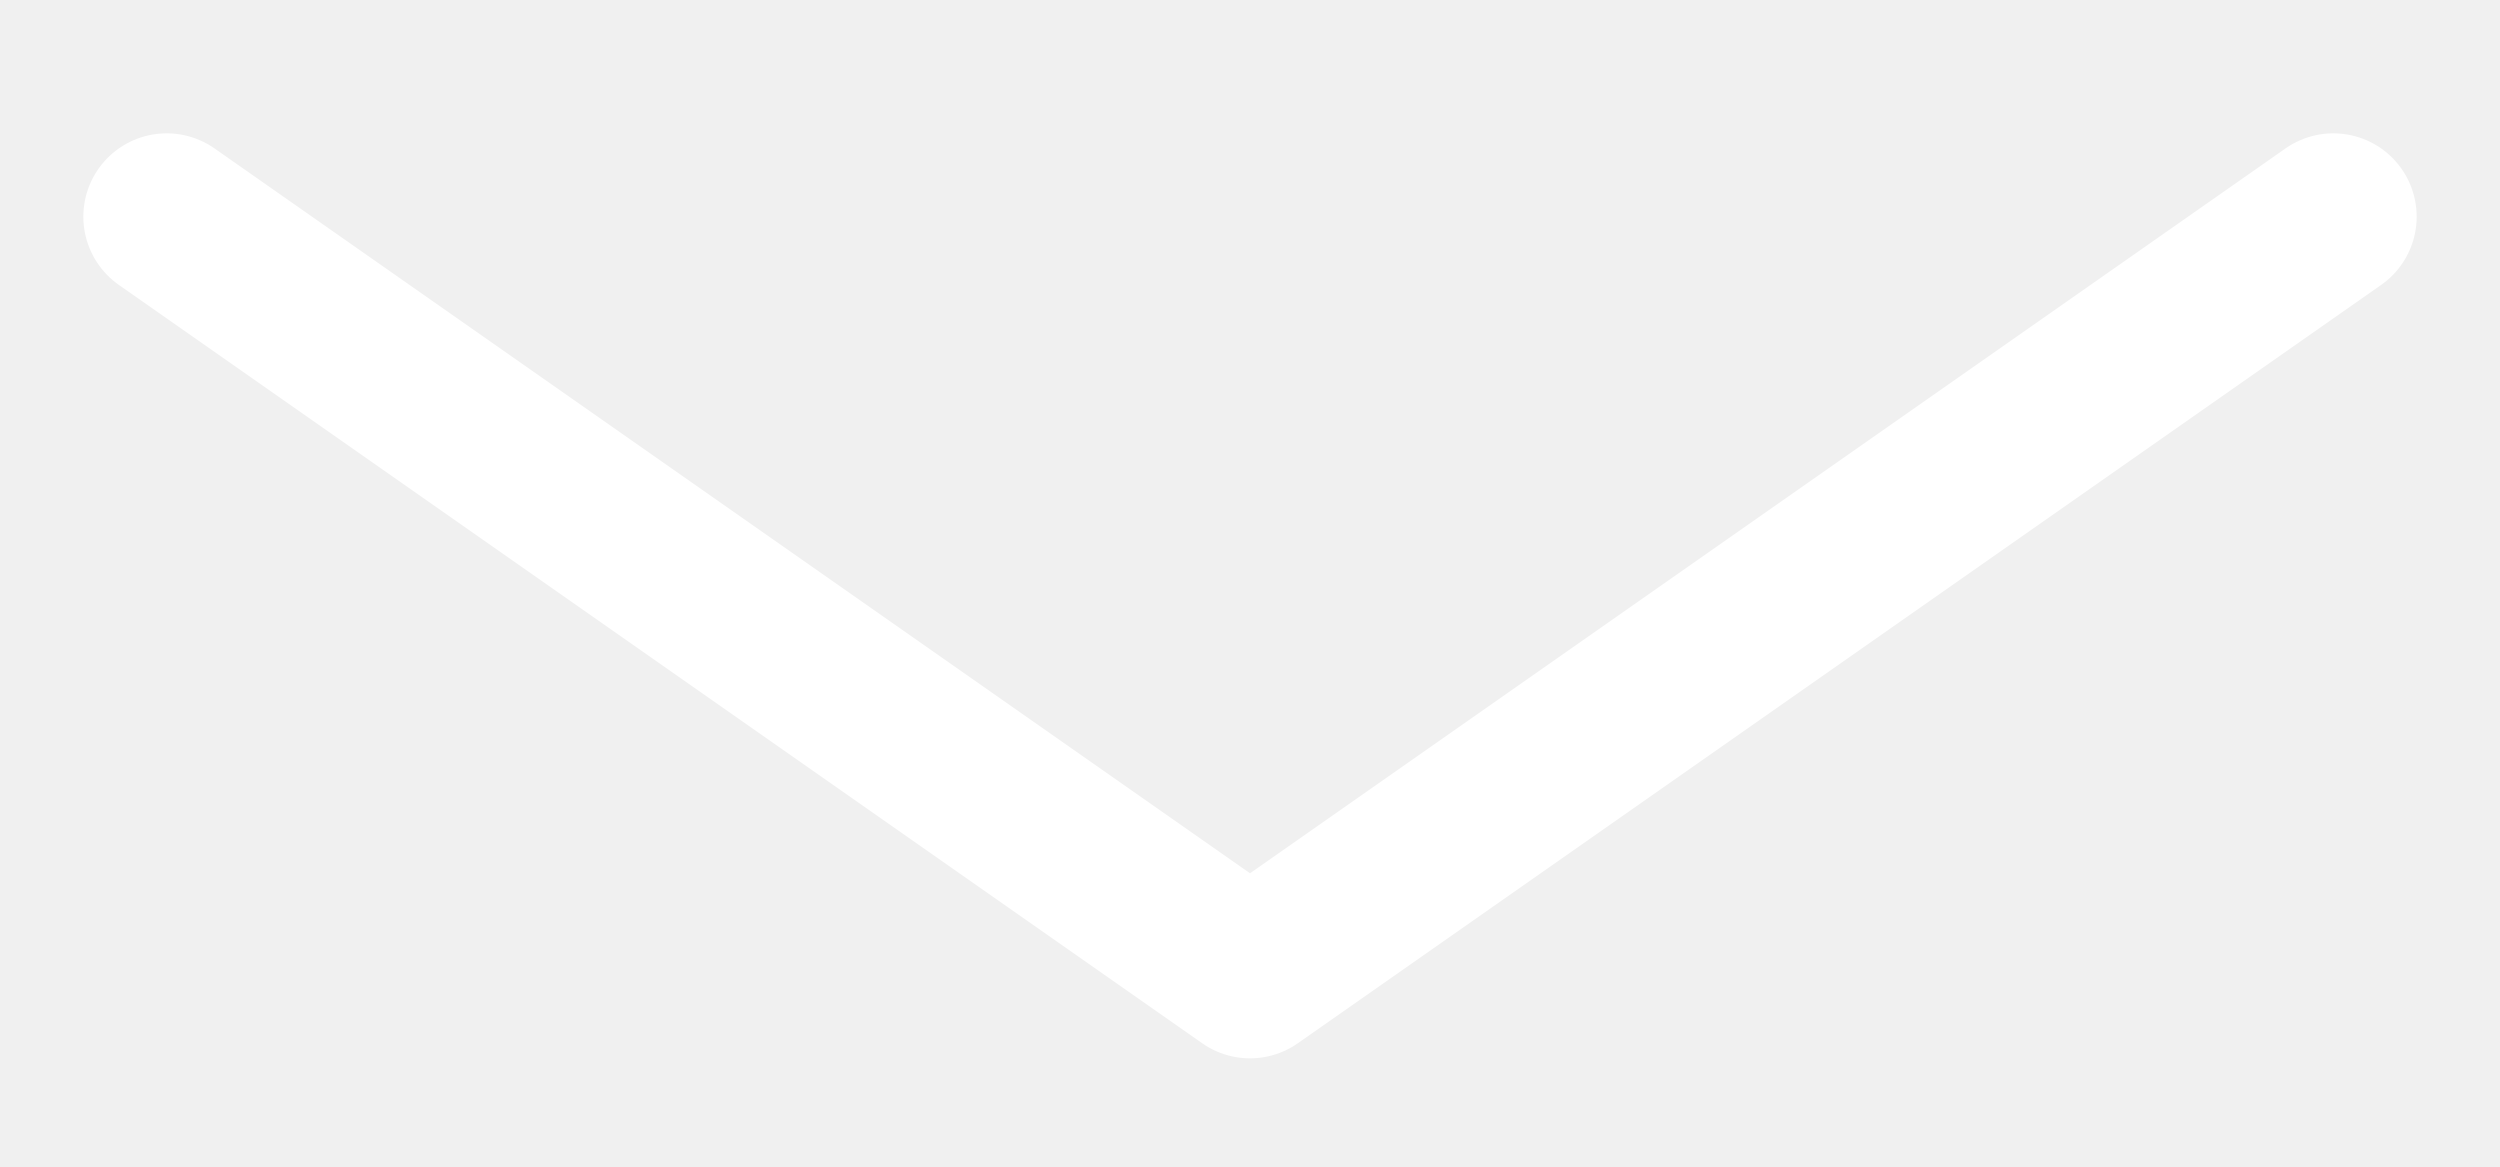
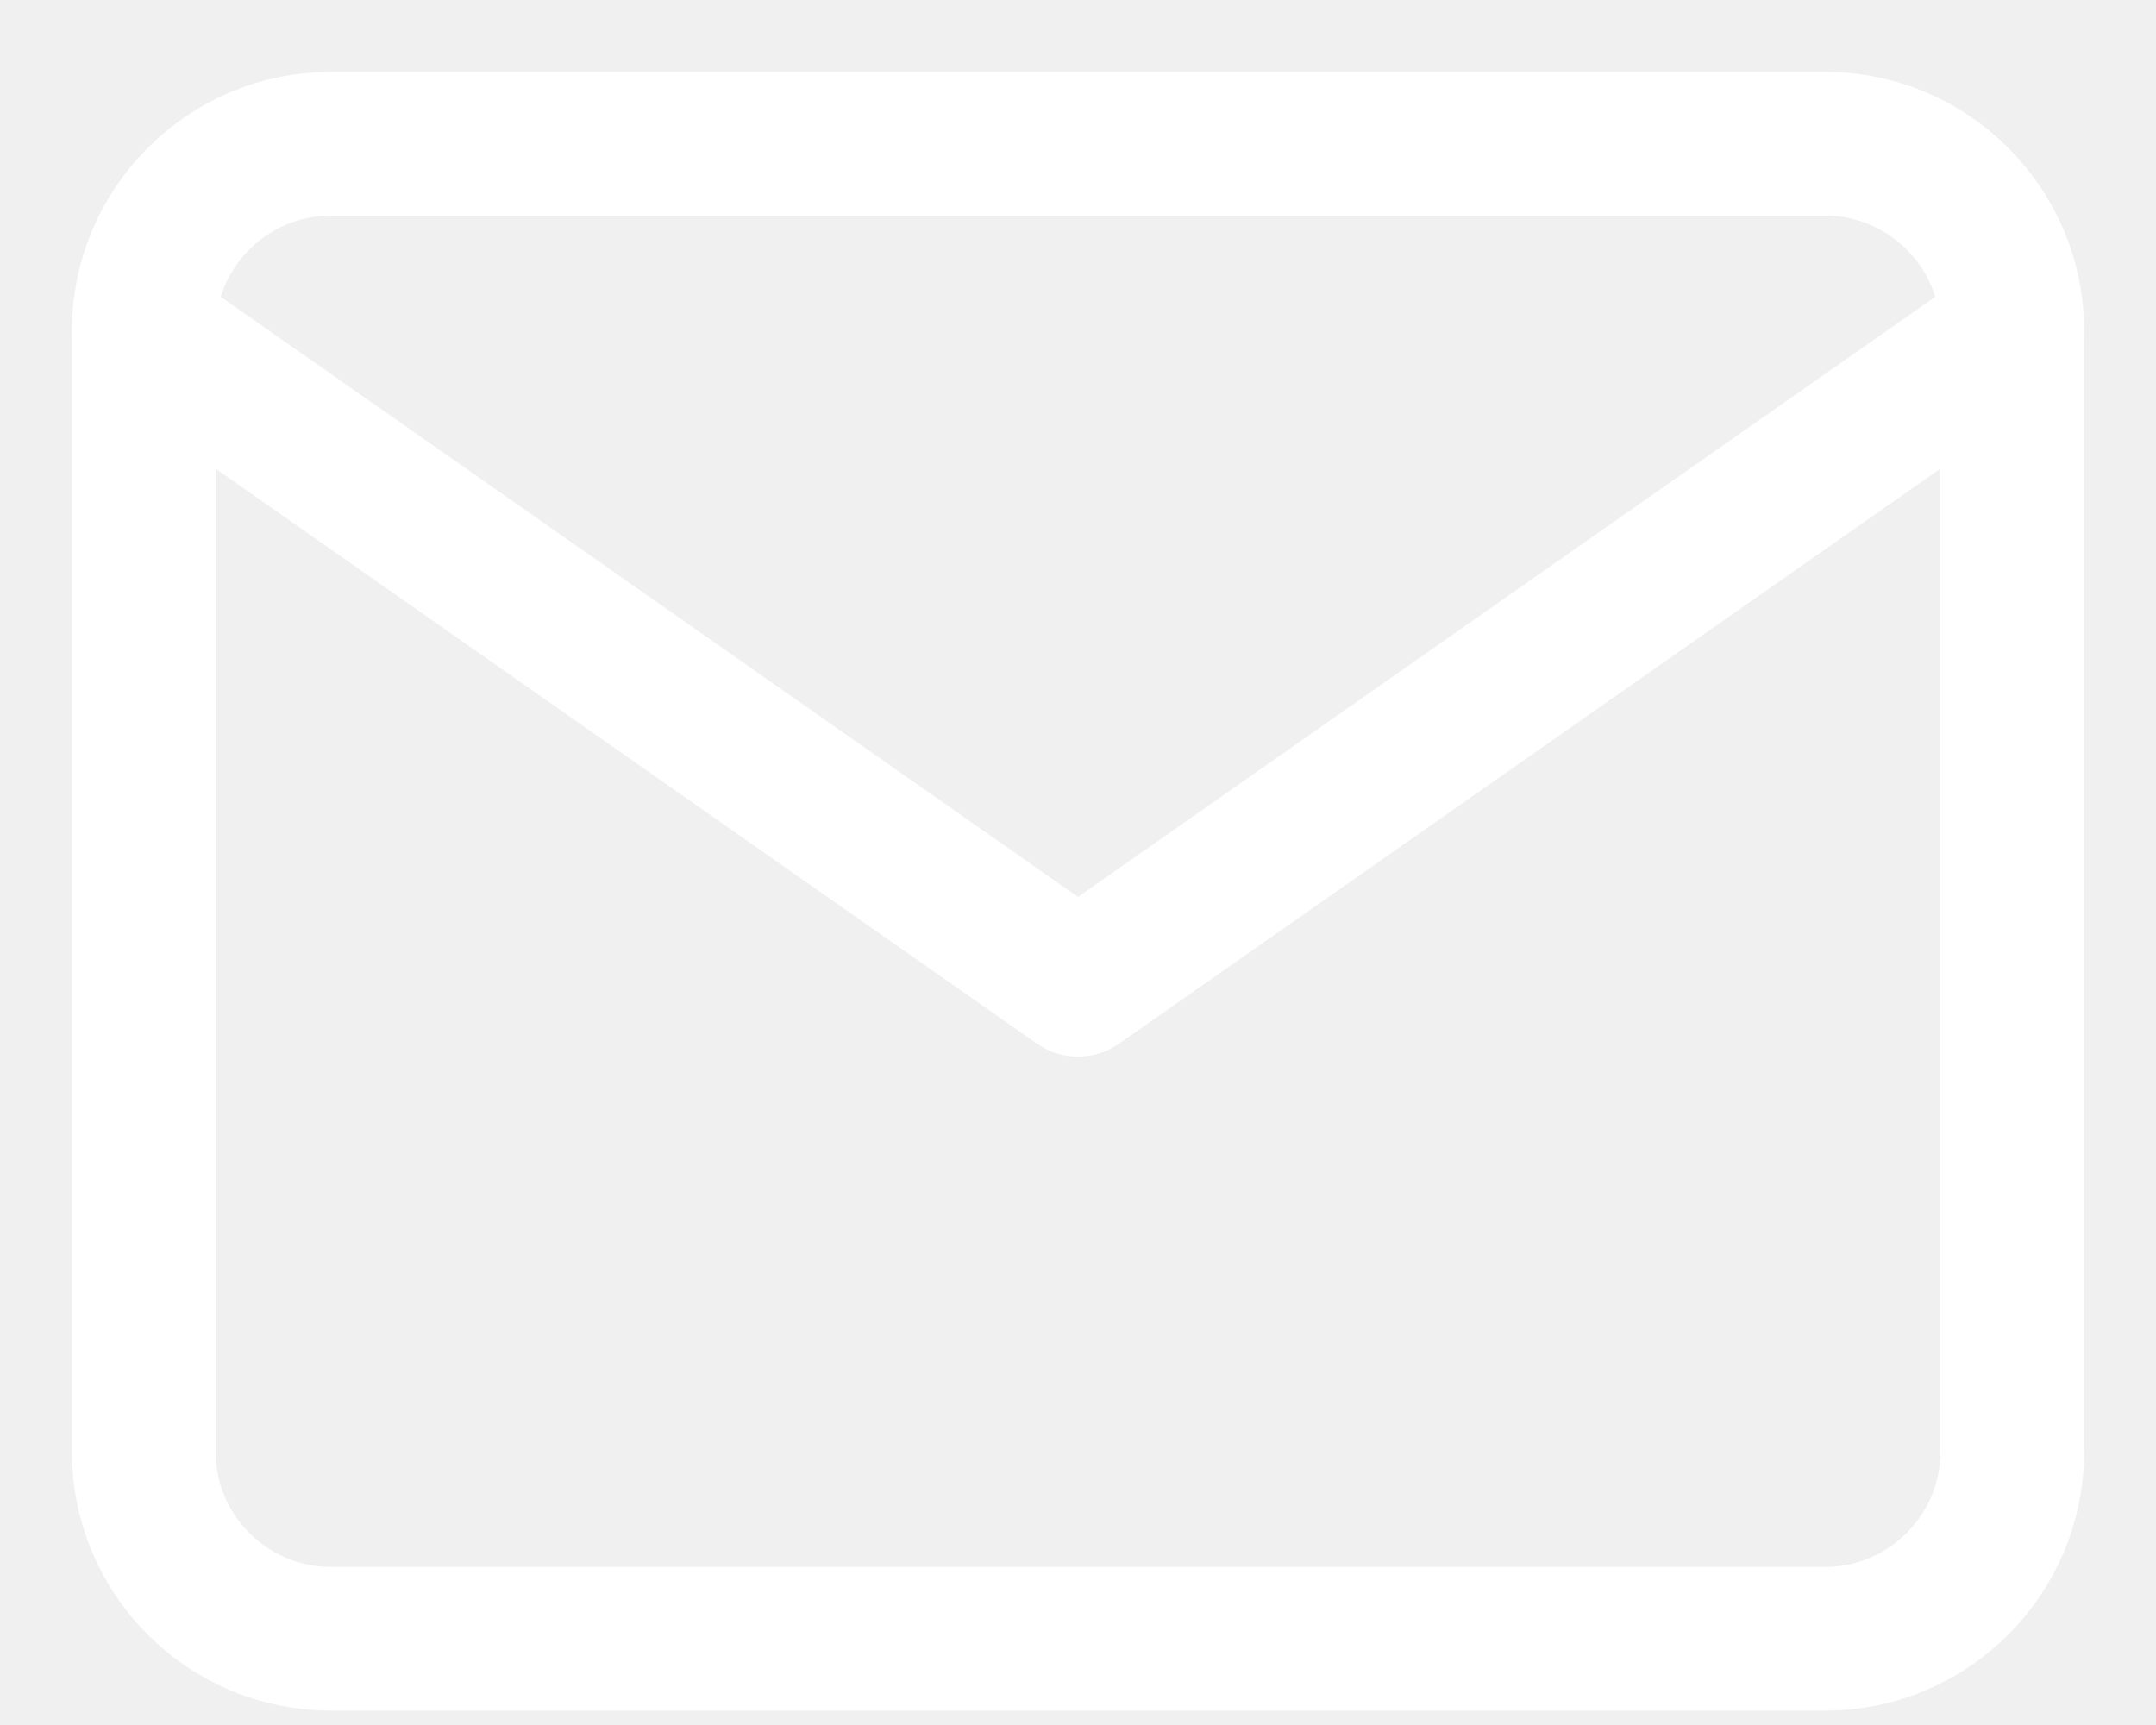
- <svg xmlns="http://www.w3.org/2000/svg" width="15" height="7" viewBox="0 0 15 7" fill="none">
-   <path d="M14 1.3L7.5 5.85L1 1.3" stroke="white" stroke-linecap="round" stroke-linejoin="round" />
+ <svg xmlns="http://www.w3.org/2000/svg" width="15" height="12" viewBox="0 0 15 12" fill="none">
+   <path d="M2.3 1H12.7C13.415 1 14 1.585 14 2.3V10.1C14 10.815 13.415 11.4 12.7 11.4H2.3C1.585 11.4 1 10.815 1 10.1V2.3C1 1.585 1.585 1 2.3 1Z" stroke="white" stroke-linecap="round" stroke-linejoin="round" />
+   <path d="M14 2.3L7.5 6.85L1 2.3" stroke="white" stroke-linecap="round" stroke-linejoin="round" />
</svg>
